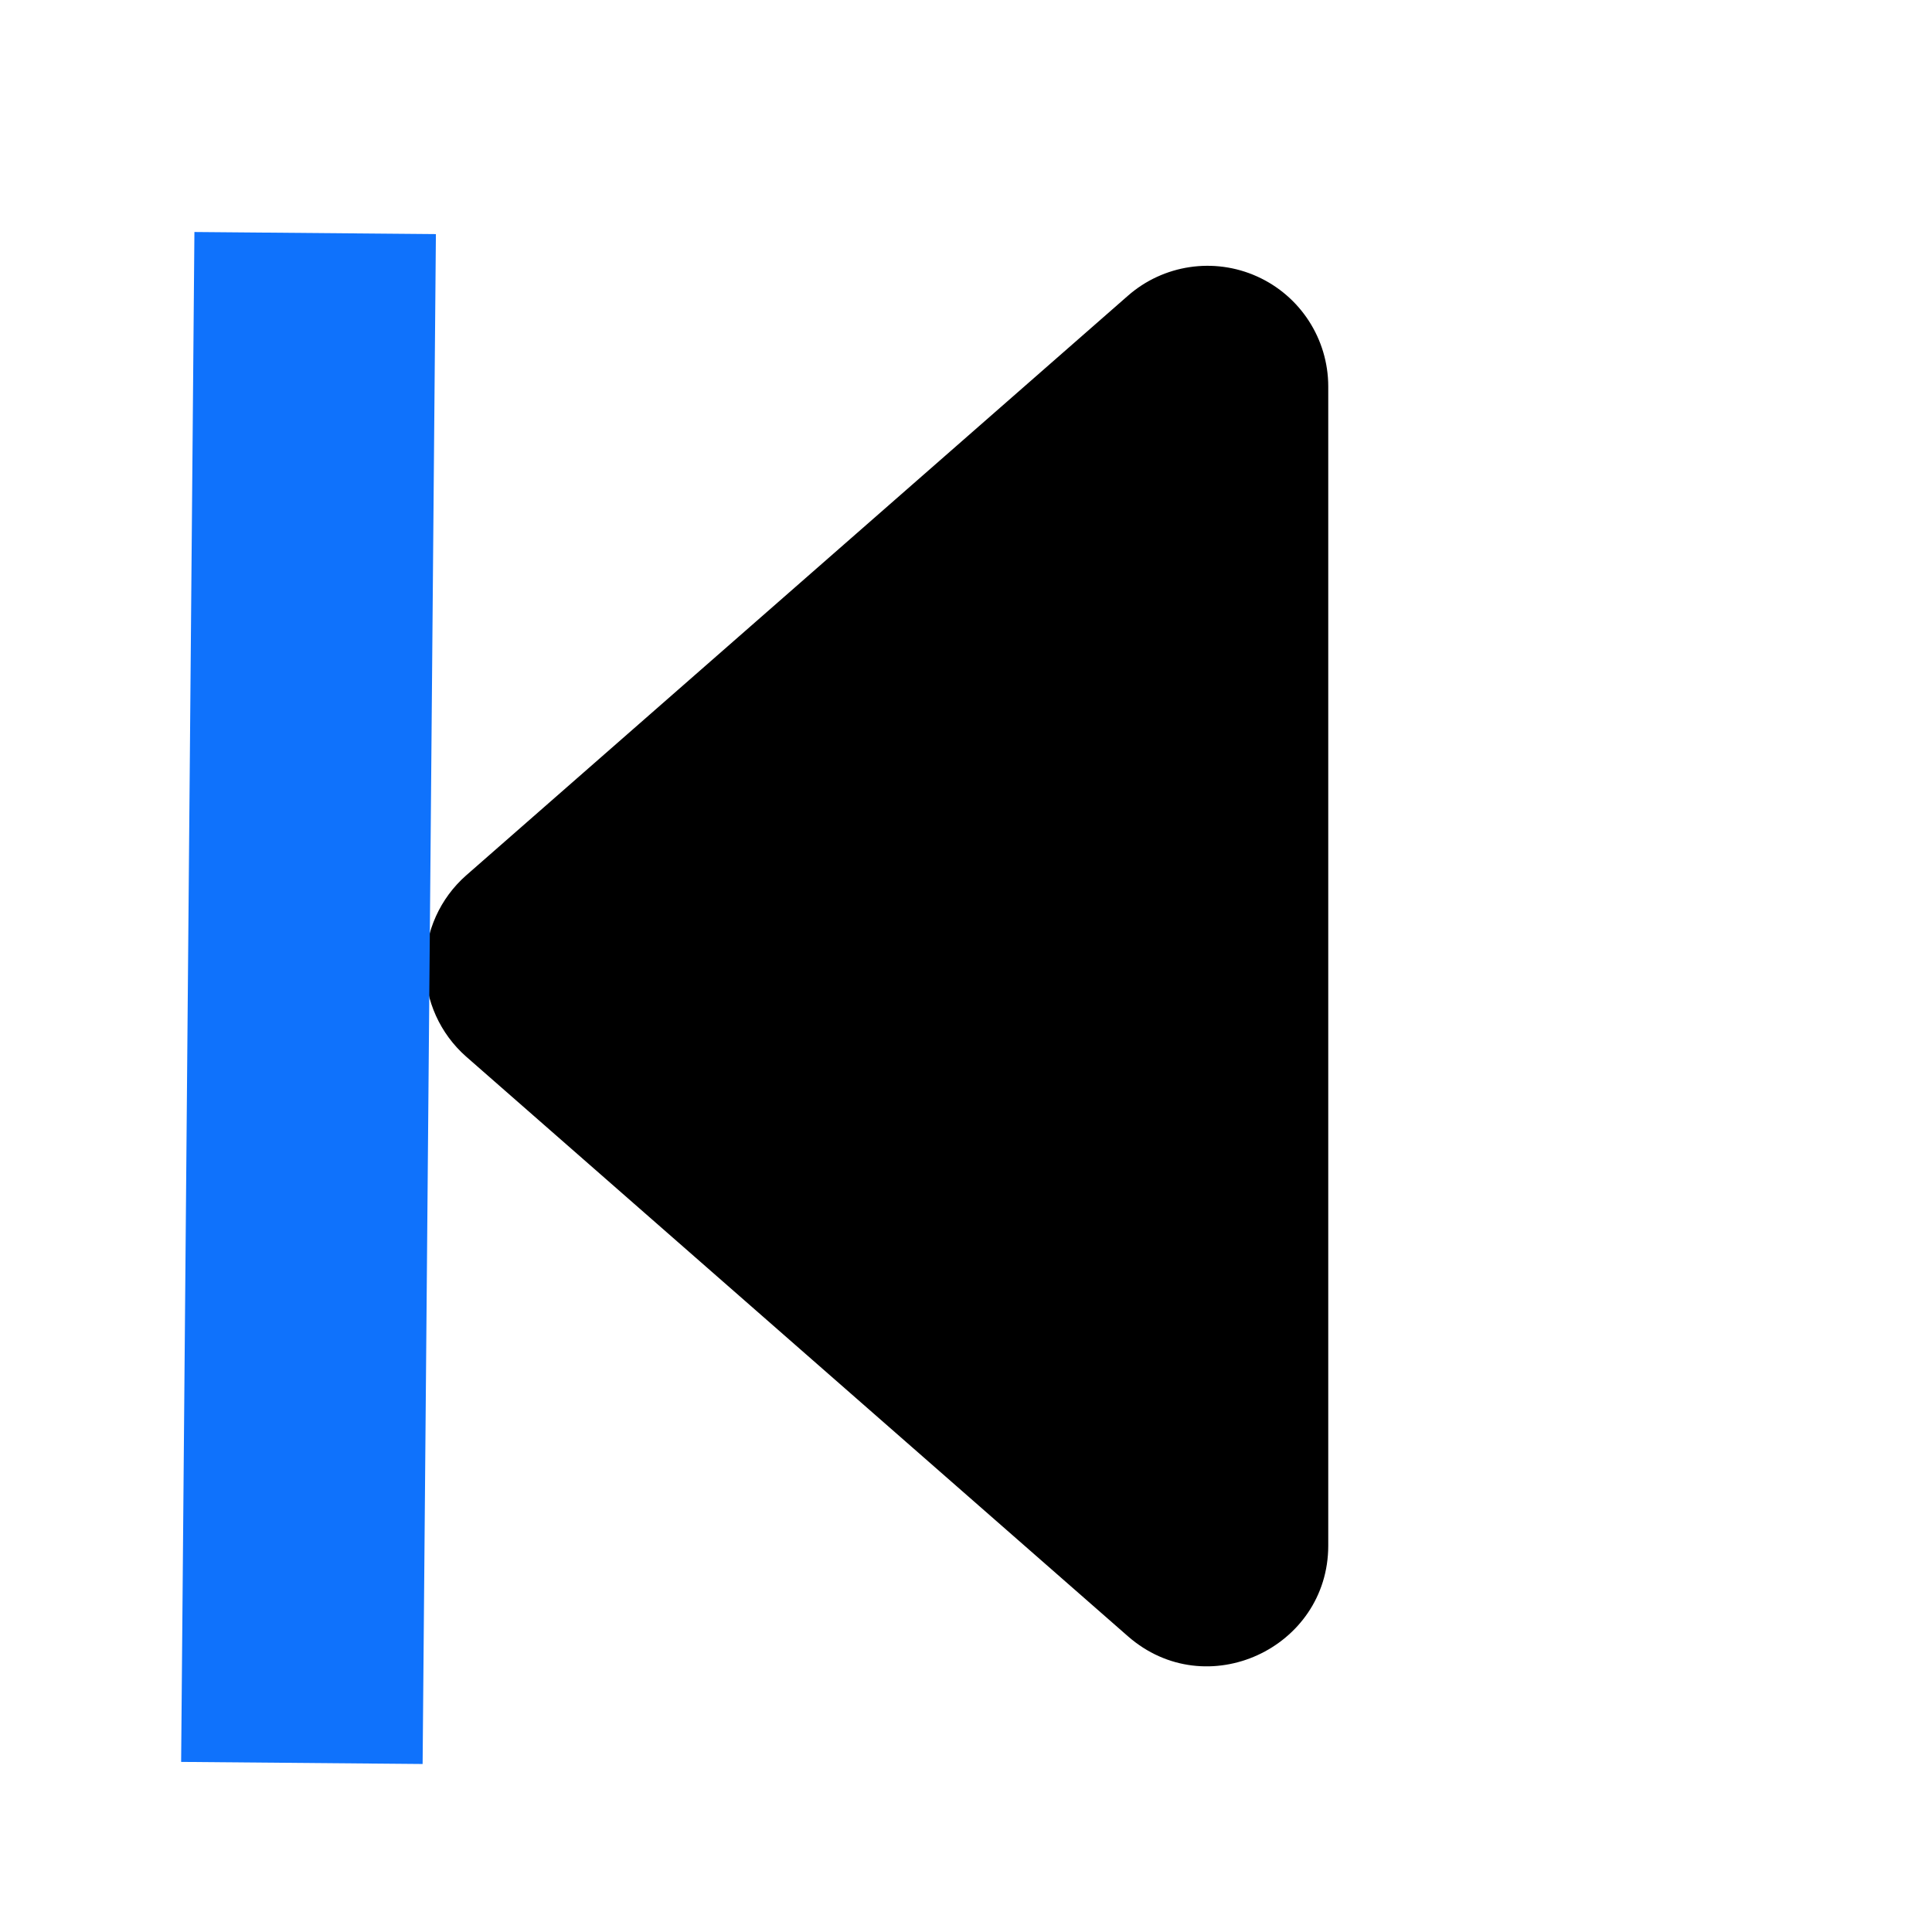
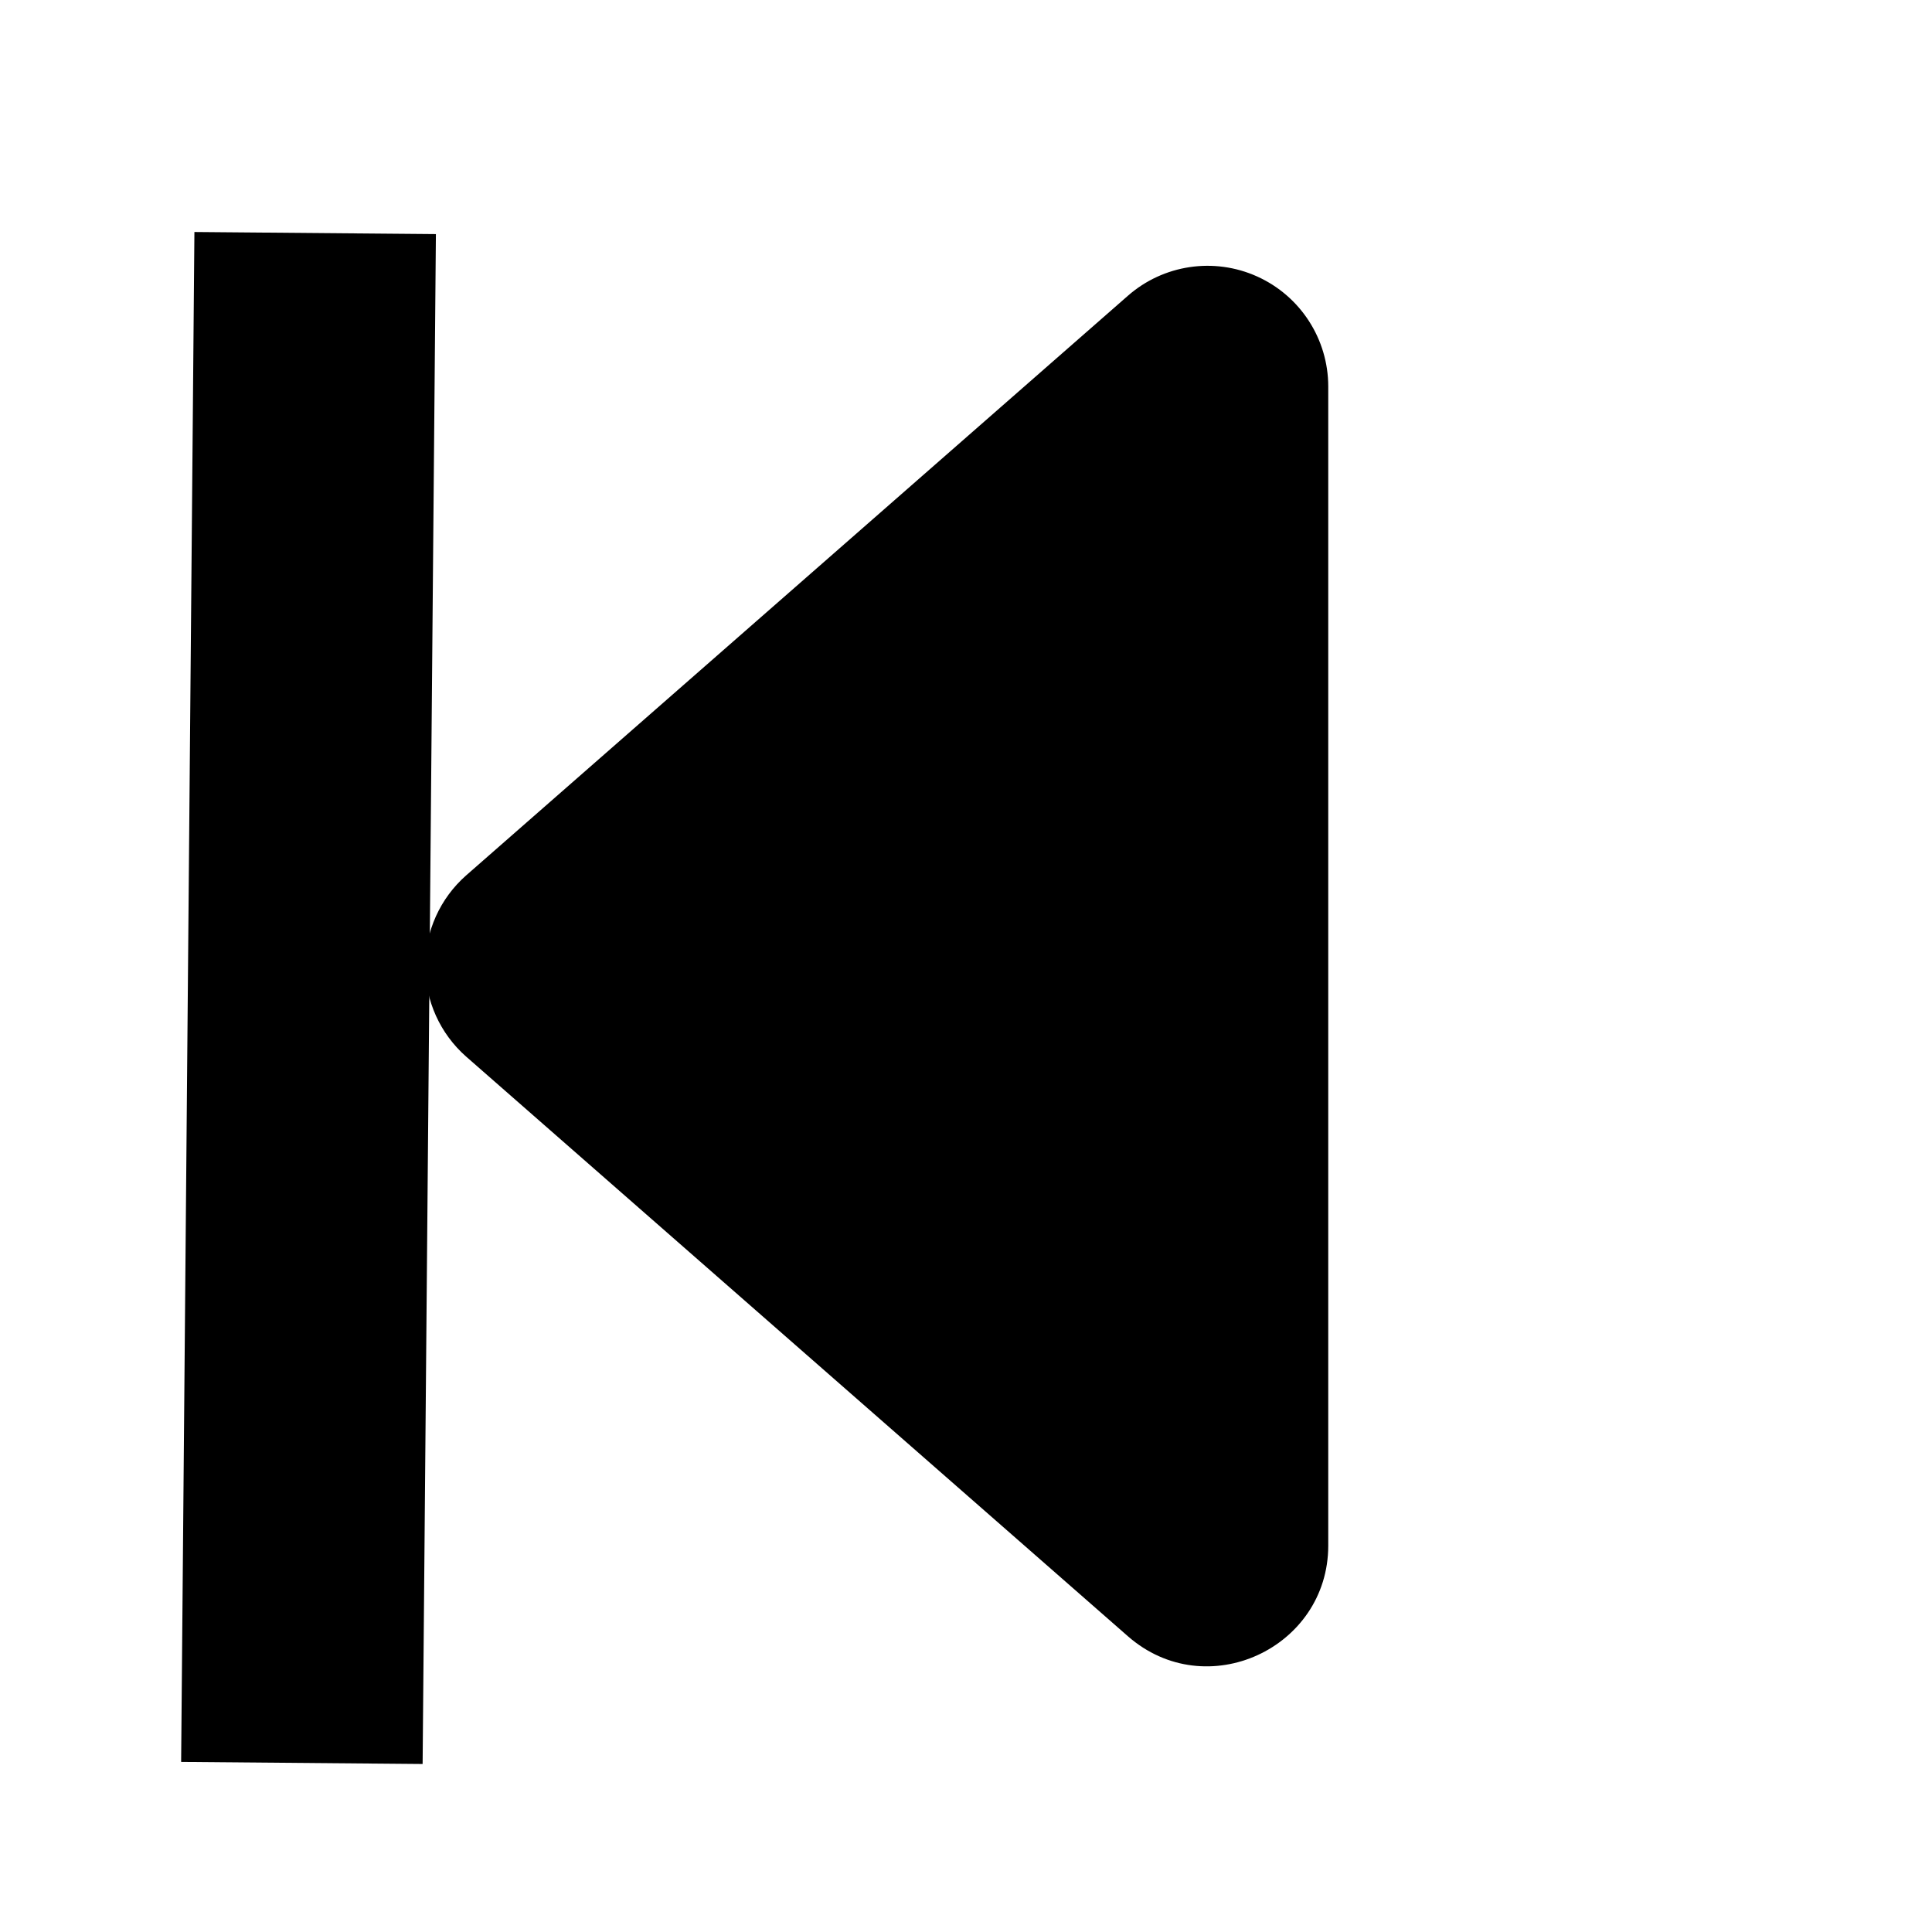
<svg xmlns="http://www.w3.org/2000/svg" width="16" height="16" class="bi bi-caret-left-fill">
  <g class="layer">
    <path d="m3.86,8.75l5.48,4.8c0.65,0.57 1.66,0.1 1.66,-0.75l0,-9.6a1,1 0 0 0 -1.66,-0.75l-5.48,4.8a1,1 0 0 0 0,1.5z" fill="currentColor" id="svg_1" transform="matrix(1 0 0 1 0 0)" />
-     <line fill="currentColor" id="svg_2" points="null" stroke="#0f72fc" stroke-width="2" x1="2.61" x2="2.5" y1="1.93" y2="14.6" />
+     <line fill="currentColor" id="svg_2" points="null" stroke="currentColor" stroke-width="2" x1="2.61" x2="2.5" y1="1.93" y2="14.6" />
  </g>
</svg>
